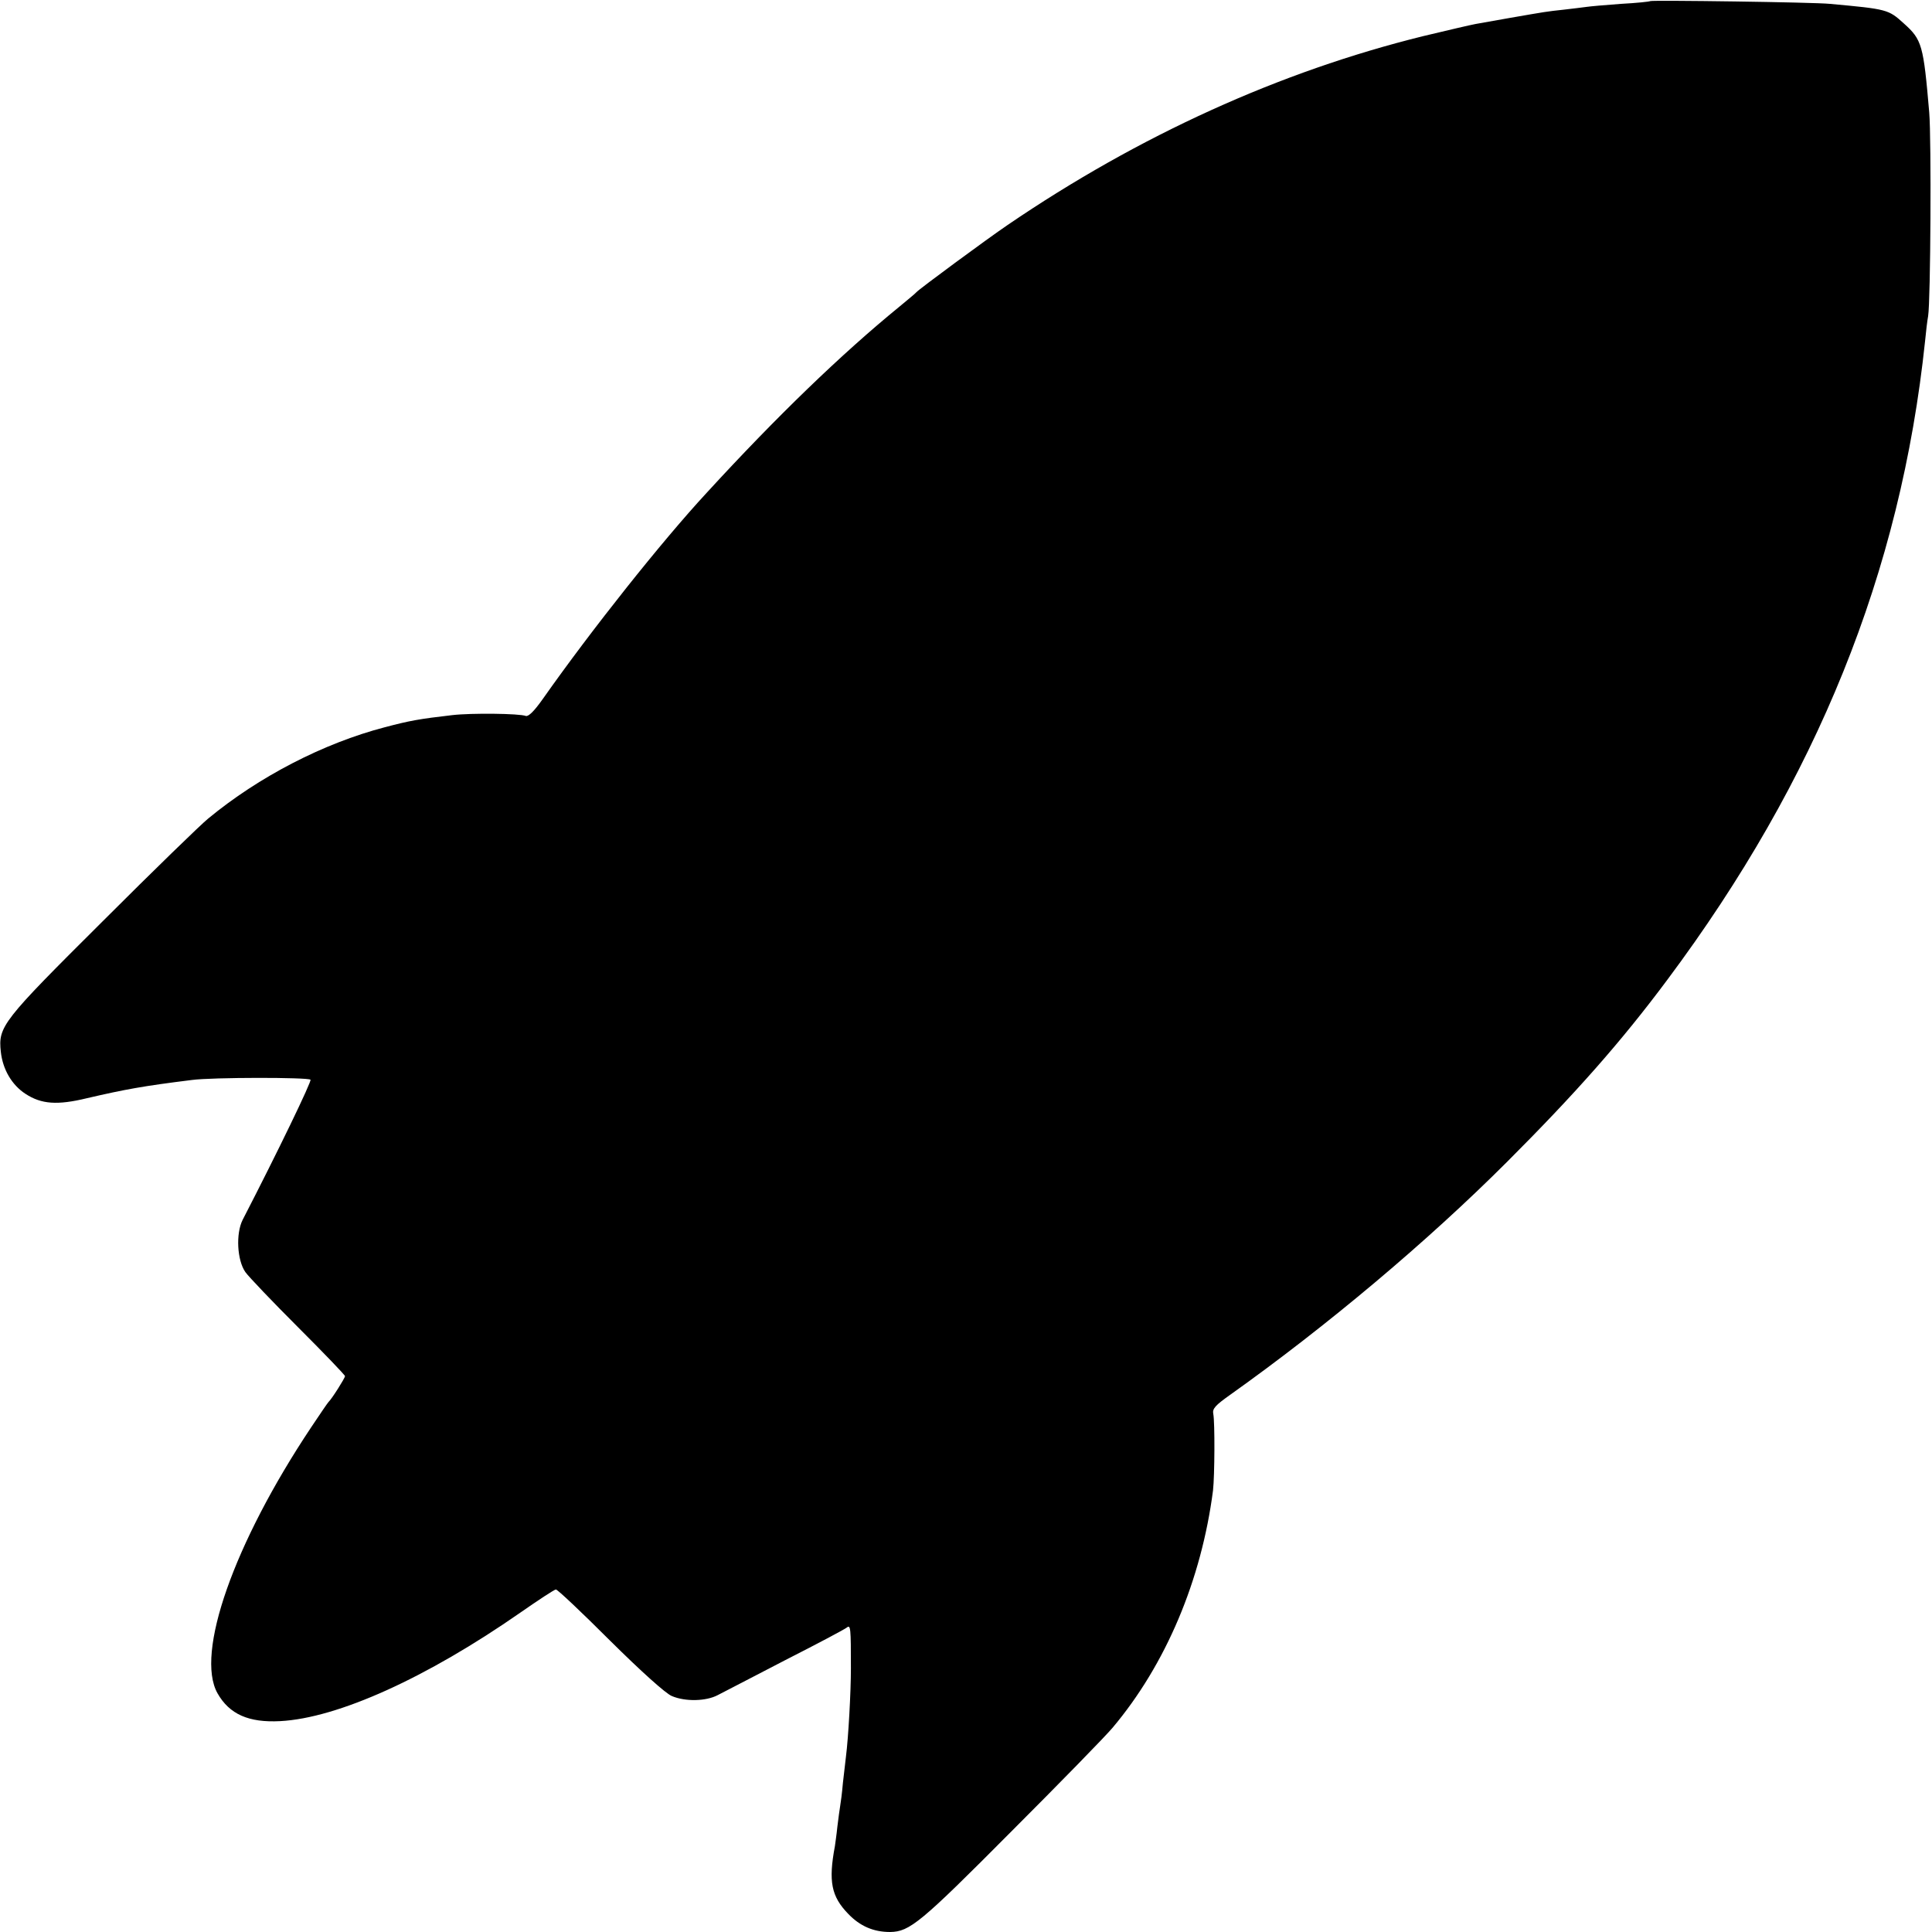
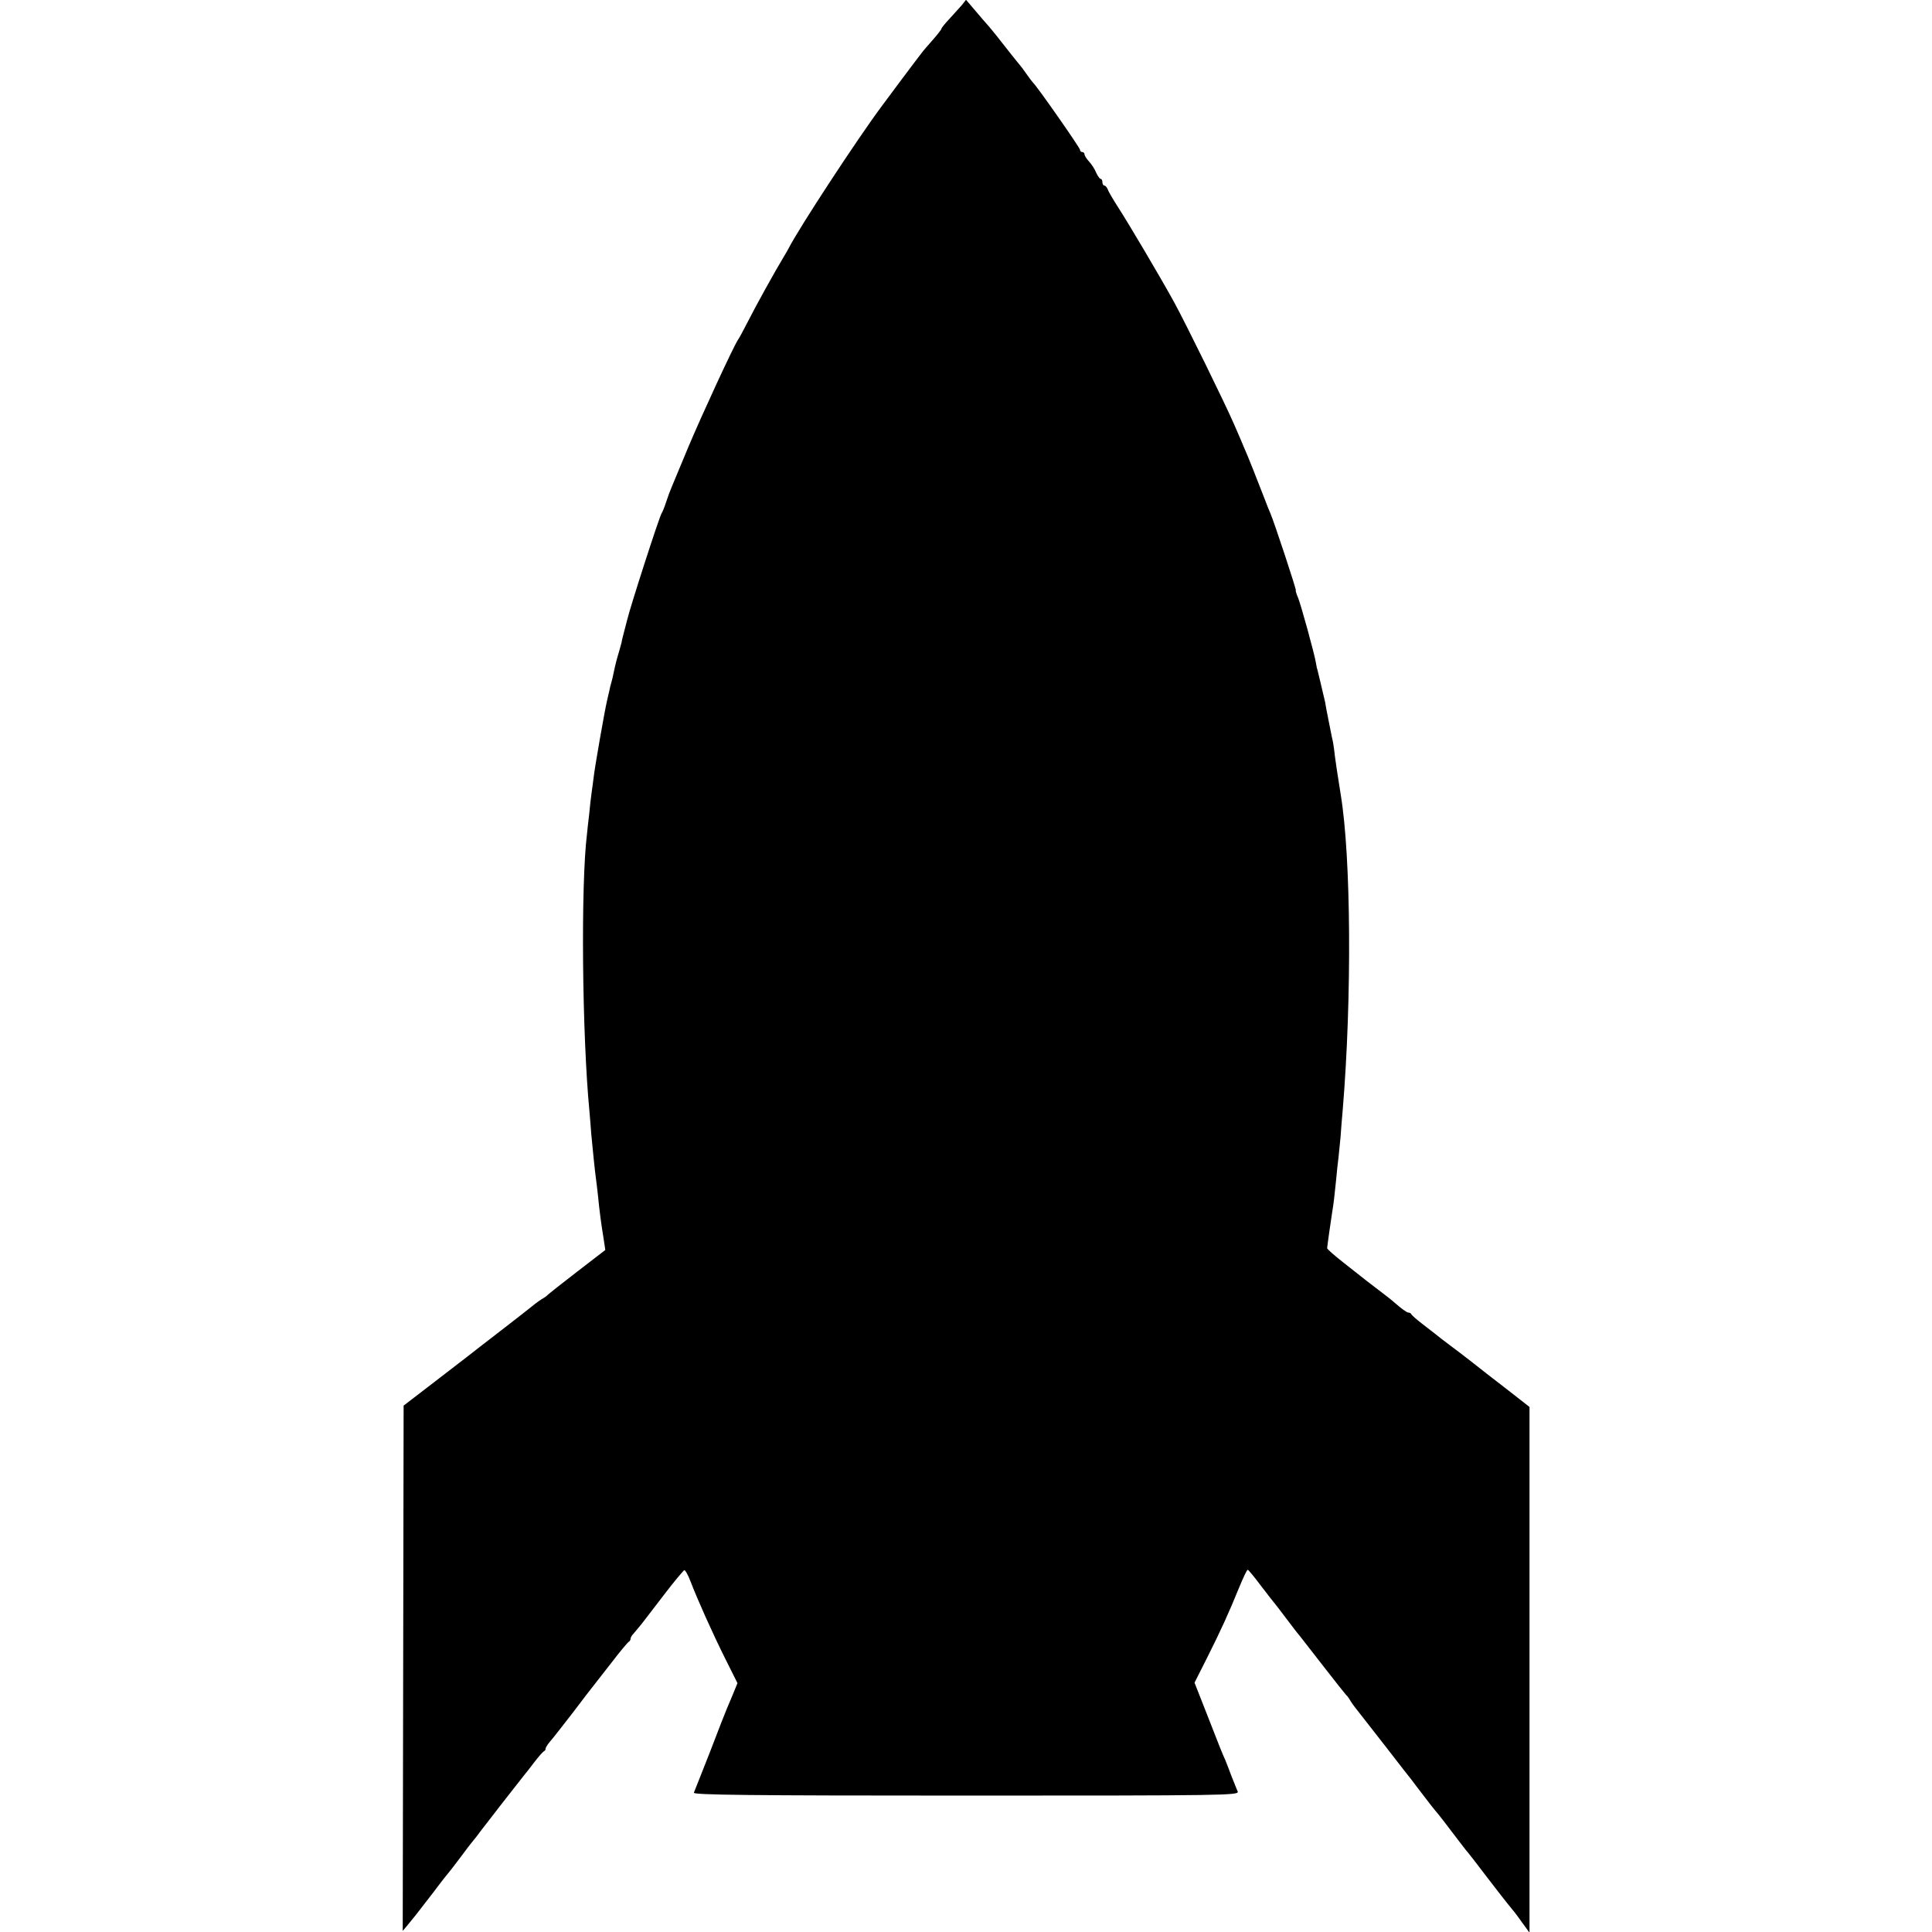
- <svg xmlns="http://www.w3.org/2000/svg" version="1.0" width="700pt" height="700pt" viewBox="0 0 700 700" preserveAspectRatio="xMidYMid meet">
-   <g transform="translate(0,700) scale(0.1,-0.1)" fill="#000000" stroke="none">
-     <path d="M5979 6996 c-2 -2 -50 -7 -106 -10 -56 -4 -112 -9 -125 -11 -13 -2 -49 -6 -82 -10 -65 -7 -63 -7 -196 -30 -52 -9 -108 -19 -124 -22 -17 -3 -102 -23 -190 -44 -518 -128 -1028 -359 -1505 -684 -75 -51 -322 -233 -331 -244 -3 -4 -30 -26 -60 -51 -212 -173 -447 -400 -700 -676 -162 -175 -417 -496 -593 -746 -31 -44 -52 -65 -62 -62 -23 9 -197 11 -266 3 -121 -14 -154 -20 -245 -44 -222 -58 -456 -179 -640 -331 -26 -21 -198 -188 -381 -371 -366 -364 -380 -382 -370 -474 7 -64 40 -120 89 -152 58 -38 116 -42 223 -16 138 32 203 44 380 66 74 10 421 10 430 1 5 -5 -118 -260 -246 -508 -25 -50 -20 -146 10 -189 12 -17 99 -108 192 -201 93 -93 169 -172 169 -176 0 -7 -48 -83 -60 -94 -3 -3 -31 -44 -63 -92 -280 -420 -420 -819 -339 -963 43 -76 113 -107 227 -101 209 11 531 157 870 393 66 46 124 84 129 84 5 1 93 -82 196 -185 113 -112 202 -192 224 -201 49 -21 124 -19 166 3 19 10 130 67 245 127 116 59 216 112 223 118 14 11 15 0 15 -148 0 -84 -9 -250 -18 -320 -2 -16 -7 -59 -11 -95 -3 -36 -8 -73 -10 -84 -2 -10 -6 -43 -10 -74 -3 -30 -8 -63 -9 -71 -24 -128 -13 -182 48 -245 43 -45 92 -66 152 -66 71 1 110 33 438 363 177 177 343 347 368 377 193 229 322 535 364 860 6 54 7 246 1 277 -4 19 7 31 62 70 350 249 714 555 1002 843 249 249 415 437 581 660 542 726 846 1477 934 2315 3 33 8 74 11 90 9 56 12 640 4 737 -21 245 -26 264 -92 323 -56 51 -60 52 -268 71 -56 6 -647 14 -651 10z" />
+ <svg xmlns="http://www.w3.org/2000/svg" version="1.0" width="864pt" height="864pt" viewBox="0 0 864 864" preserveAspectRatio="xMidYMid meet">
+   <g transform="translate(0,864) scale(0.1,-0.1)" fill="#000000" stroke="none">
+     <path d="M4303 8619 c-10 -11 -35 -39 -55 -61 -21 -22 -38 -43 -38 -47 0 -3 -18 -26 -40 -51 -22 -25 -43 -49 -47 -55 -16 -20 -159 -211 -180 -240 -108 -145 -371 -546 -417 -637 -4 -7 -12 -22 -19 -33 -40 -66 -125 -219 -166 -300 -17 -33 -35 -67 -41 -75 -22 -34 -161 -335 -220 -475 -34 -82 -68 -163 -75 -180 -7 -16 -19 -48 -26 -70 -7 -22 -16 -44 -20 -50 -11 -17 -142 -423 -155 -480 -1 -5 -7 -28 -13 -50 -6 -22 -11 -43 -11 -47 -1 -4 -6 -22 -11 -40 -12 -39 -18 -64 -25 -98 -3 -14 -7 -33 -10 -42 -3 -9 -7 -26 -9 -37 -3 -12 -7 -31 -10 -43 -11 -46 -56 -304 -60 -343 -3 -22 -7 -56 -10 -75 -3 -19 -7 -60 -10 -90 -4 -30 -8 -71 -10 -90 -28 -225 -22 -896 11 -1240 3 -36 7 -81 8 -100 5 -55 17 -173 21 -200 2 -14 6 -47 9 -75 7 -72 15 -132 25 -192 l8 -53 -126 -97 c-69 -53 -128 -100 -131 -103 -3 -4 -12 -11 -21 -16 -9 -5 -32 -21 -50 -36 -19 -15 -72 -57 -119 -93 -47 -36 -96 -74 -110 -85 -14 -11 -97 -76 -185 -143 l-160 -123 -2 -1175 -2 -1174 22 26 c28 34 38 46 117 149 35 47 67 87 70 90 3 3 25 32 50 65 24 33 49 65 55 72 5 6 20 24 31 40 22 29 175 226 197 253 7 8 28 35 47 60 19 25 38 46 42 48 5 2 8 7 8 12 0 5 9 19 20 32 11 12 56 70 101 128 44 58 85 112 92 120 7 8 43 56 82 105 38 50 73 91 77 93 4 2 8 8 8 14 0 5 6 15 13 22 6 7 22 26 35 42 12 16 59 76 103 134 44 58 85 106 89 108 4 2 17 -21 28 -50 31 -81 98 -231 157 -349 l53 -106 -20 -49 c-11 -27 -24 -58 -29 -69 -5 -11 -38 -96 -74 -190 -37 -93 -69 -176 -72 -182 -4 -10 243 -13 1217 -13 1160 0 1222 1 1215 18 -4 9 -16 40 -27 67 -10 28 -23 60 -28 73 -15 33 -23 53 -83 207 l-55 140 53 105 c65 129 102 211 145 317 19 46 36 83 40 83 3 0 30 -33 60 -73 30 -39 57 -74 60 -77 3 -3 25 -32 50 -65 25 -33 52 -69 62 -80 9 -11 58 -74 109 -140 51 -66 96 -122 99 -125 4 -3 11 -12 16 -21 5 -9 21 -32 36 -50 15 -19 72 -92 128 -164 55 -71 106 -137 113 -145 6 -9 32 -42 57 -75 25 -33 48 -62 51 -65 5 -4 57 -72 107 -138 9 -12 22 -28 27 -35 6 -6 49 -61 95 -122 46 -60 89 -115 95 -122 24 -29 34 -41 63 -82 l32 -44 0 1176 0 1175 -101 79 c-56 43 -127 98 -158 123 -32 25 -70 54 -85 65 -15 11 -37 28 -49 37 -25 20 -25 20 -87 68 -25 19 -46 38 -48 42 -2 5 -8 8 -13 8 -8 0 -31 17 -63 45 -6 6 -40 33 -76 60 -36 27 -69 53 -75 58 -5 4 -41 32 -80 63 -38 30 -70 58 -70 62 1 13 17 126 22 157 8 48 11 79 18 147 3 34 8 81 11 103 2 22 6 63 9 90 2 28 6 84 10 125 41 496 37 1127 -9 1405 -9 54 -28 179 -30 205 -2 14 -5 36 -9 50 -3 14 -10 50 -16 80 -6 30 -13 66 -15 80 -3 14 -12 52 -20 85 -14 59 -15 63 -17 68 0 1 -2 11 -4 22 -6 39 -67 260 -80 292 -8 18 -12 33 -10 33 4 0 -97 306 -114 345 -5 11 -16 38 -24 60 -34 88 -79 202 -92 230 -7 17 -27 64 -45 105 -41 95 -216 451 -270 550 -61 111 -206 356 -251 425 -21 33 -42 68 -45 78 -4 9 -10 17 -15 17 -5 0 -9 7 -9 15 0 8 -3 15 -8 15 -4 0 -13 13 -20 28 -6 16 -21 38 -32 50 -11 12 -20 26 -20 32 0 5 -4 10 -10 10 -5 0 -10 4 -10 10 0 9 -195 288 -210 300 -3 3 -17 21 -30 40 -13 19 -27 37 -30 40 -3 3 -30 37 -60 75 -30 39 -64 81 -76 95 -13 14 -41 47 -63 73 l-41 48 -17 -22z" />
  </g>
</svg>
